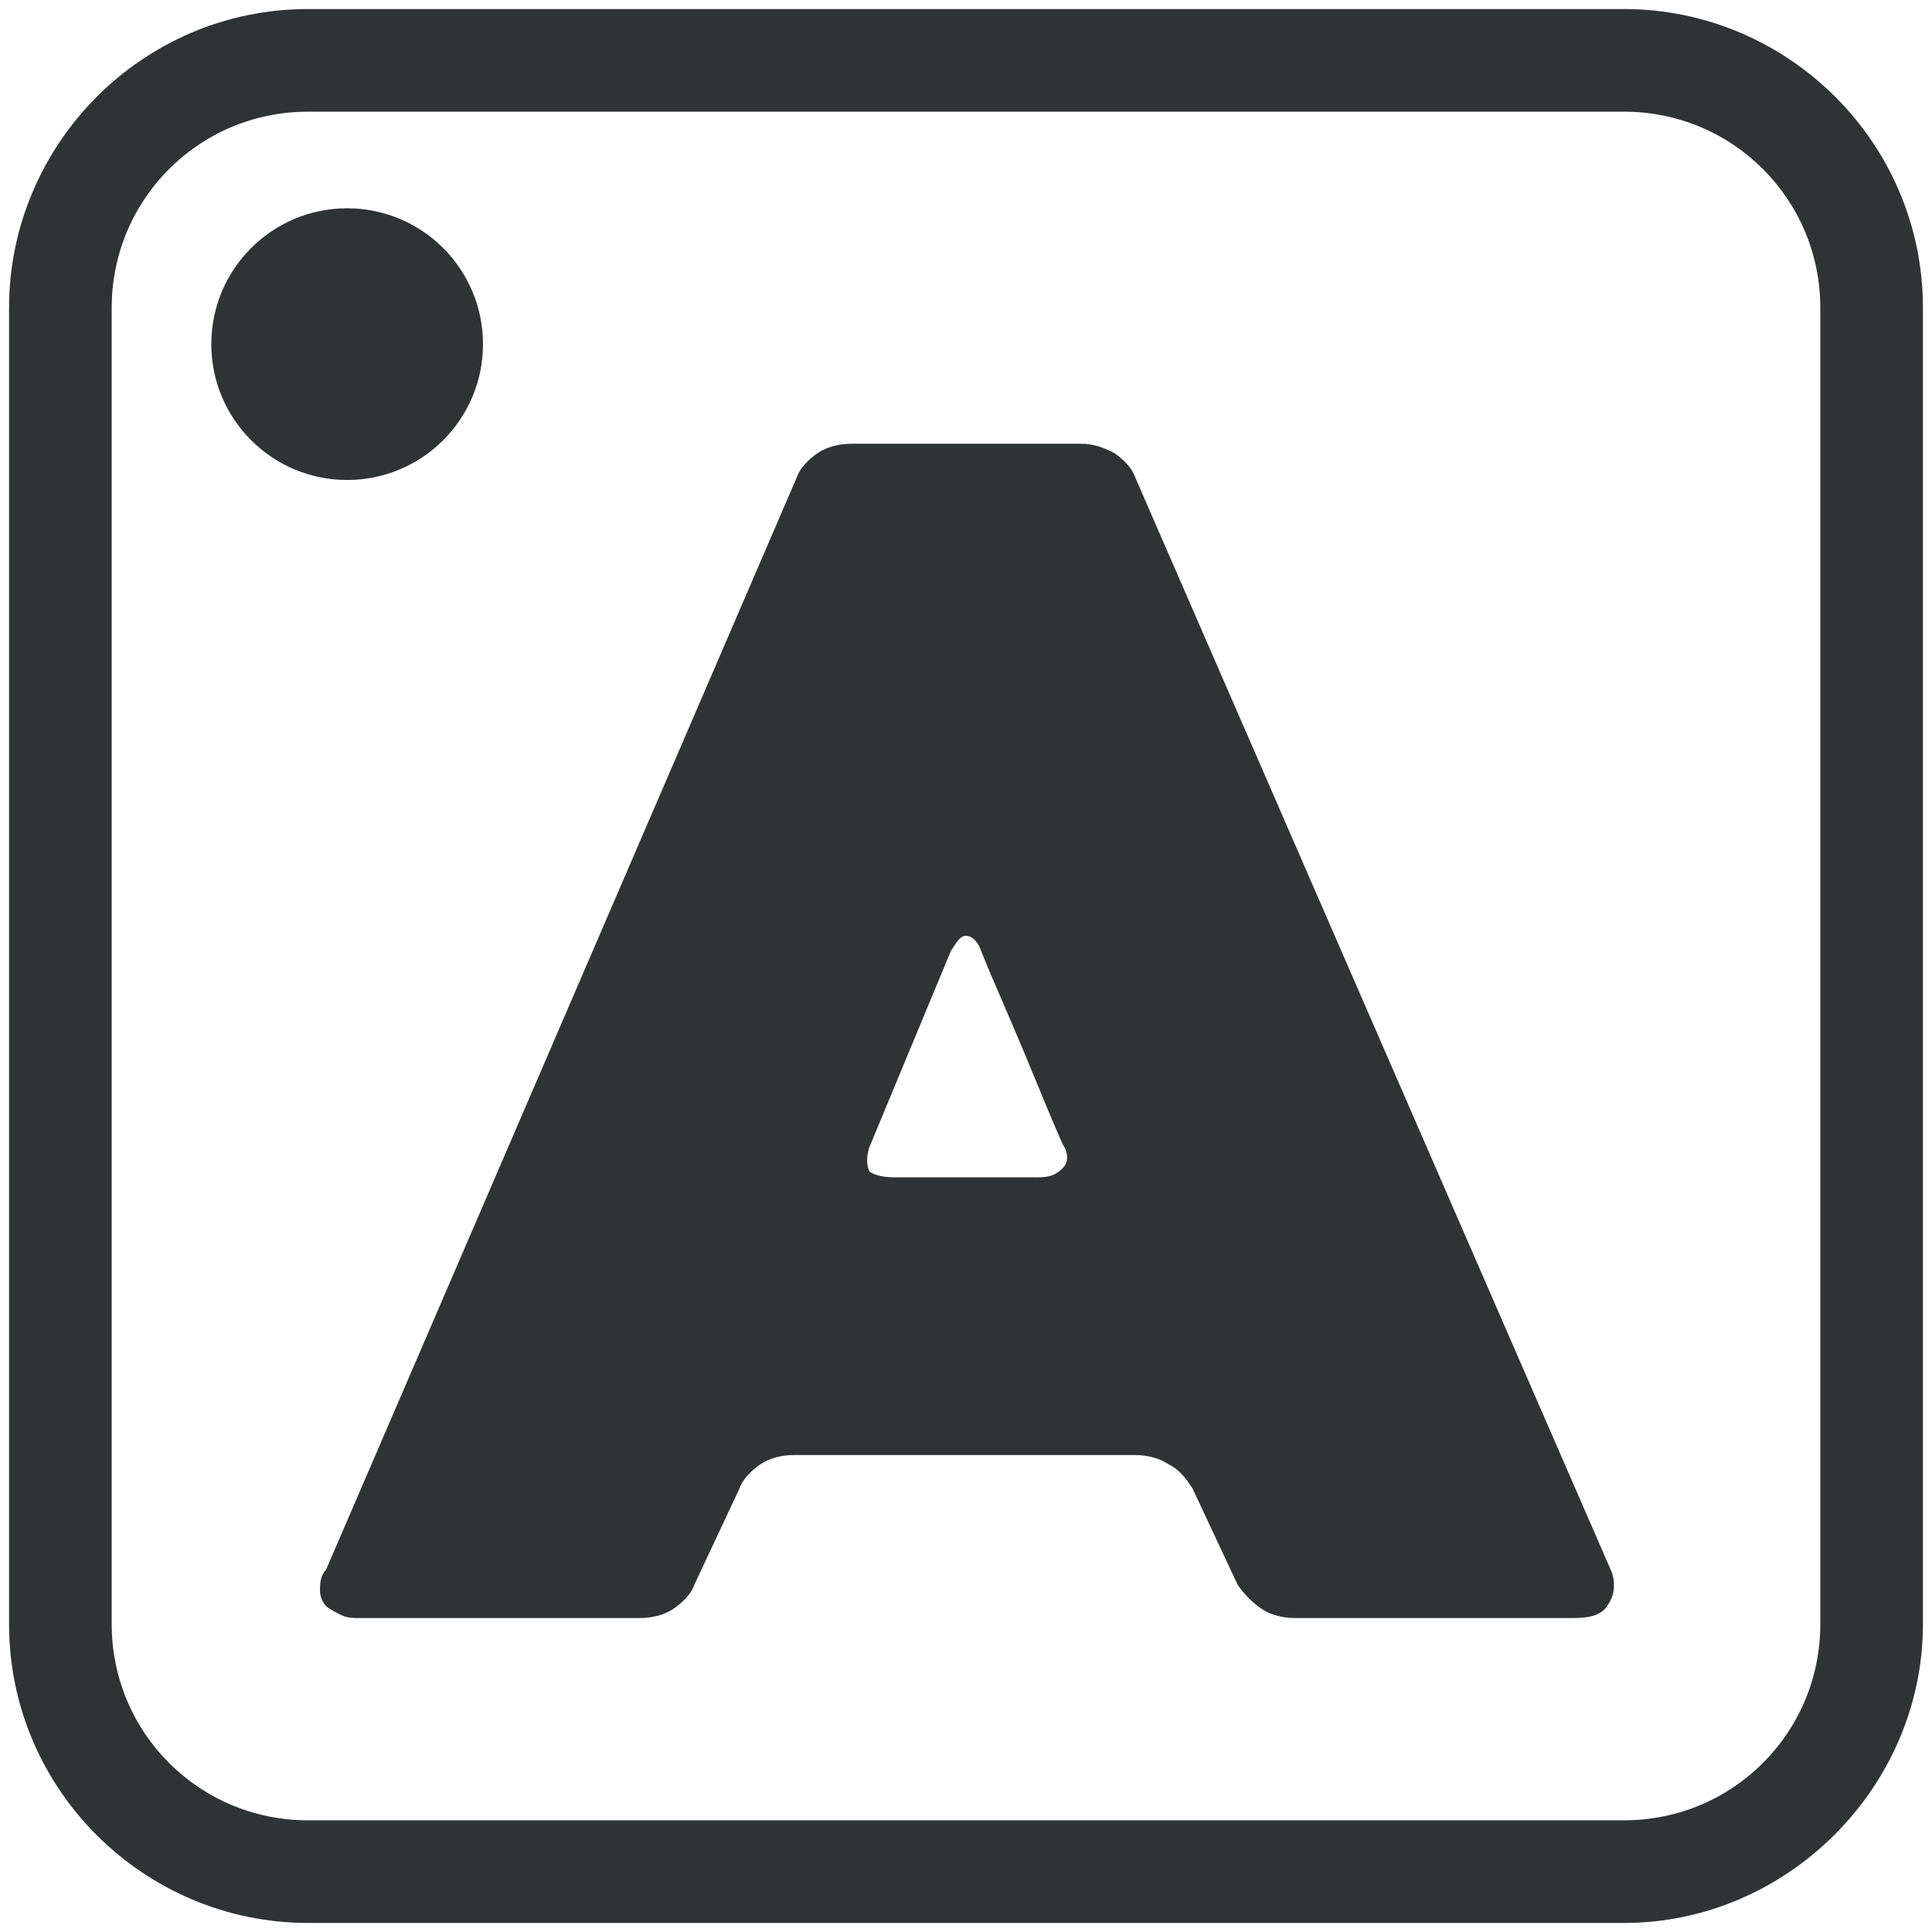
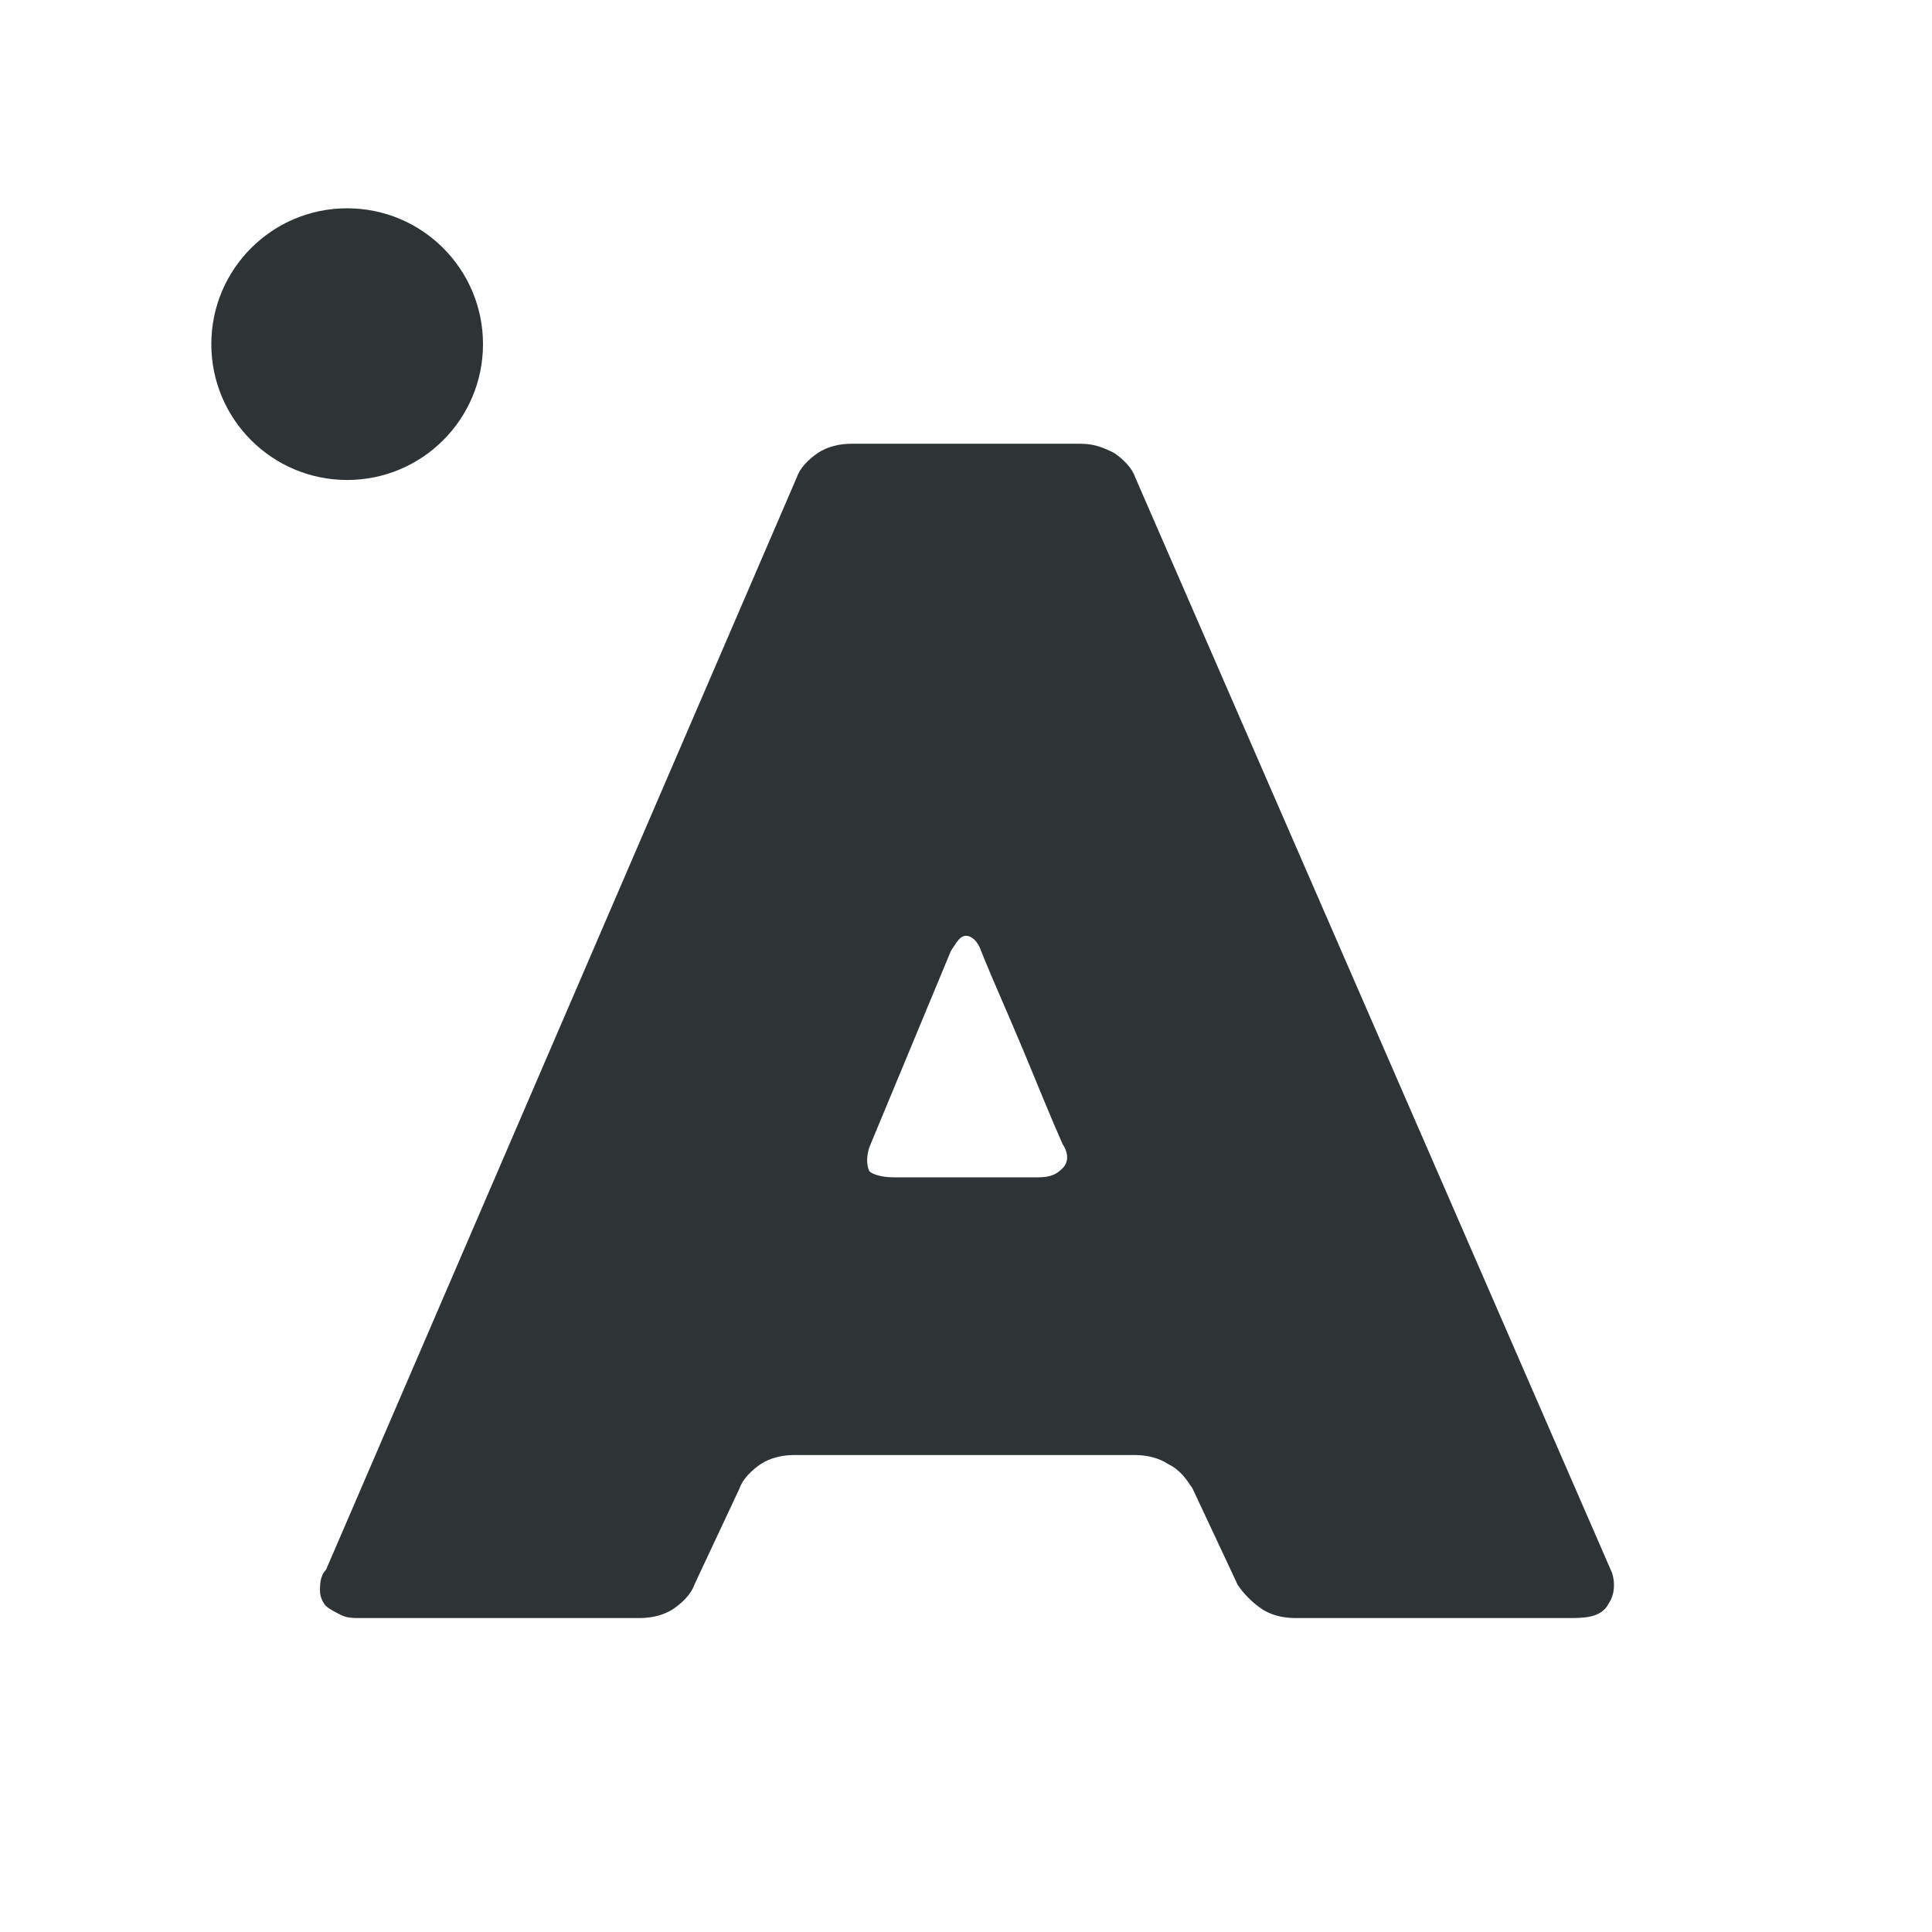
<svg xmlns="http://www.w3.org/2000/svg" version="1.1" id="katman_1" x="0px" y="0px" viewBox="0 0 64 64" style="enable-background:new 0 0 64 64;" xml:space="preserve">
-   <style type="text/css">
+   <defs id="defs17" />
+   <style type="text/css" id="style2">
	.st0{fill:#2E3436;}
</style>
-   <circle class="st0" cx="11.5" cy="11.4" r="4.5" />
-   <g>
-     <path class="st0" d="M53.8,63.7H10.2c-5.4,0-9.9-4.4-9.9-9.9V10.2c0-5.4,4.4-9.9,9.9-9.9h43.6c5.4,0,9.9,4.4,9.9,9.9v43.6   C63.7,59.2,59.2,63.7,53.8,63.7z M10.2,3.7c-3.6,0-6.5,2.9-6.5,6.5v43.6c0,3.6,2.9,6.5,6.5,6.5h43.6c3.6,0,6.5-2.9,6.5-6.5V10.2   c0-3.6-2.9-6.5-6.5-6.5H10.2z" />
-   </g>
-   <g>
-     <path class="st0" d="M26.4,15.8c0.1-0.3,0.4-0.6,0.7-0.8c0.3-0.2,0.7-0.3,1.1-0.3h7.6c0.4,0,0.7,0.1,1.1,0.3   c0.3,0.2,0.6,0.5,0.7,0.8l15.8,36.3c0.1,0.3,0.1,0.7-0.1,1c-0.2,0.4-0.6,0.5-1.2,0.5h-9.2c-0.4,0-0.8-0.1-1.1-0.3s-0.6-0.5-0.8-0.8   l-1.5-3.2c-0.2-0.3-0.4-0.6-0.8-0.8c-0.3-0.2-0.7-0.3-1.1-0.3H26.3c-0.4,0-0.8,0.1-1.1,0.3c-0.3,0.2-0.6,0.5-0.7,0.8L23,52.5   c-0.1,0.3-0.4,0.6-0.7,0.8c-0.3,0.2-0.7,0.3-1.1,0.3h-9.3c-0.2,0-0.4,0-0.6-0.1c-0.2-0.1-0.4-0.2-0.5-0.3s-0.2-0.3-0.2-0.5   s0-0.5,0.2-0.7L26.4,15.8z M29.6,39h4.8c0.4,0,0.6-0.1,0.8-0.3s0.2-0.5,0-0.8c-0.4-0.9-0.8-1.9-1.3-3.1c-0.5-1.2-1-2.3-1.4-3.3   C32.4,31.2,32.2,31,32,31s-0.3,0.2-0.5,0.5L28.8,38c-0.1,0.3-0.1,0.6,0,0.8C28.9,38.9,29.2,39,29.6,39z" />
+   <circle class="st0" cx="11.5" cy="11.4" r="4.5" id="circle4" />
+   <g id="g12">
+     <path class="st0" d="M26.4,15.8c0.1-0.3,0.4-0.6,0.7-0.8c0.3-0.2,0.7-0.3,1.1-0.3h7.6c0.4,0,0.7,0.1,1.1,0.3   c0.3,0.2,0.6,0.5,0.7,0.8l15.8,36.3c0.1,0.3,0.1,0.7-0.1,1c-0.2,0.4-0.6,0.5-1.2,0.5h-9.2c-0.4,0-0.8-0.1-1.1-0.3s-0.6-0.5-0.8-0.8   l-1.5-3.2c-0.2-0.3-0.4-0.6-0.8-0.8c-0.3-0.2-0.7-0.3-1.1-0.3H26.3c-0.4,0-0.8,0.1-1.1,0.3c-0.3,0.2-0.6,0.5-0.7,0.8L23,52.5   c-0.1,0.3-0.4,0.6-0.7,0.8c-0.3,0.2-0.7,0.3-1.1,0.3h-9.3c-0.2,0-0.4,0-0.6-0.1c-0.2-0.1-0.4-0.2-0.5-0.3s-0.2-0.3-0.2-0.5   s0-0.5,0.2-0.7L26.4,15.8z M29.6,39h4.8c0.4,0,0.6-0.1,0.8-0.3s0.2-0.5,0-0.8c-0.4-0.9-0.8-1.9-1.3-3.1c-0.5-1.2-1-2.3-1.4-3.3   C32.4,31.2,32.2,31,32,31s-0.3,0.2-0.5,0.5L28.8,38c-0.1,0.3-0.1,0.6,0,0.8C28.9,38.9,29.2,39,29.6,39z" id="path10" />
  </g>
</svg>
